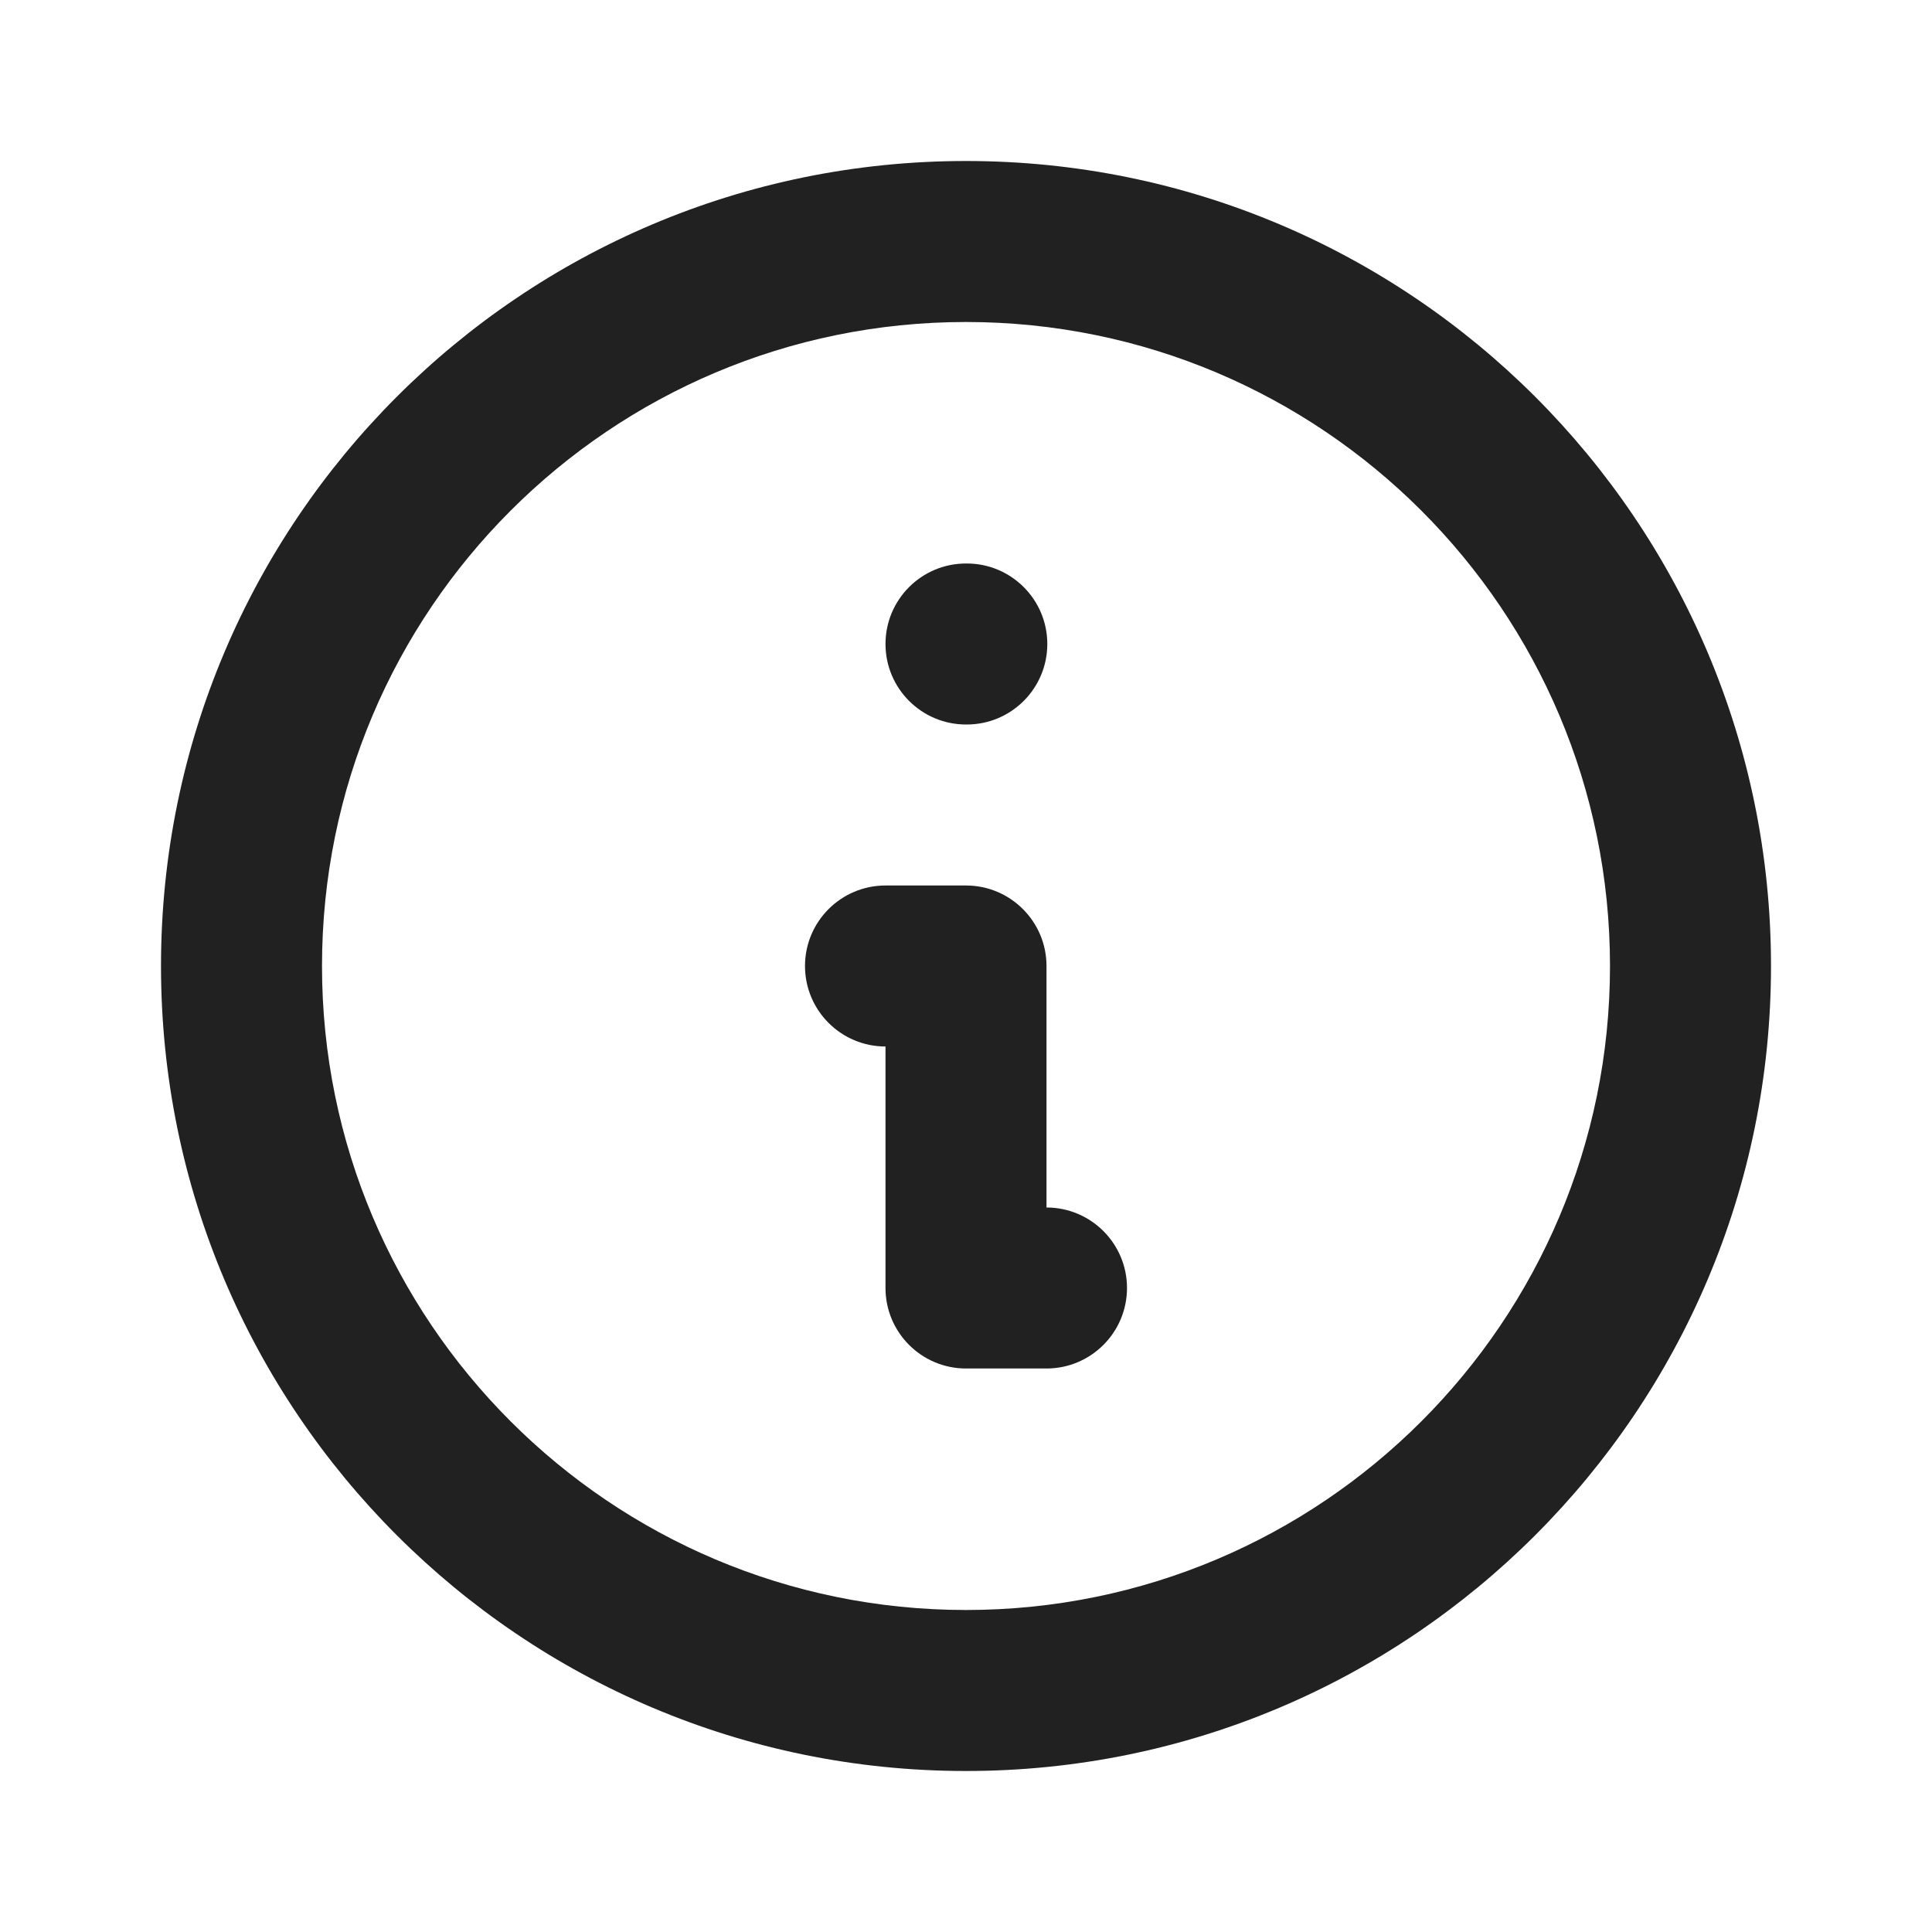
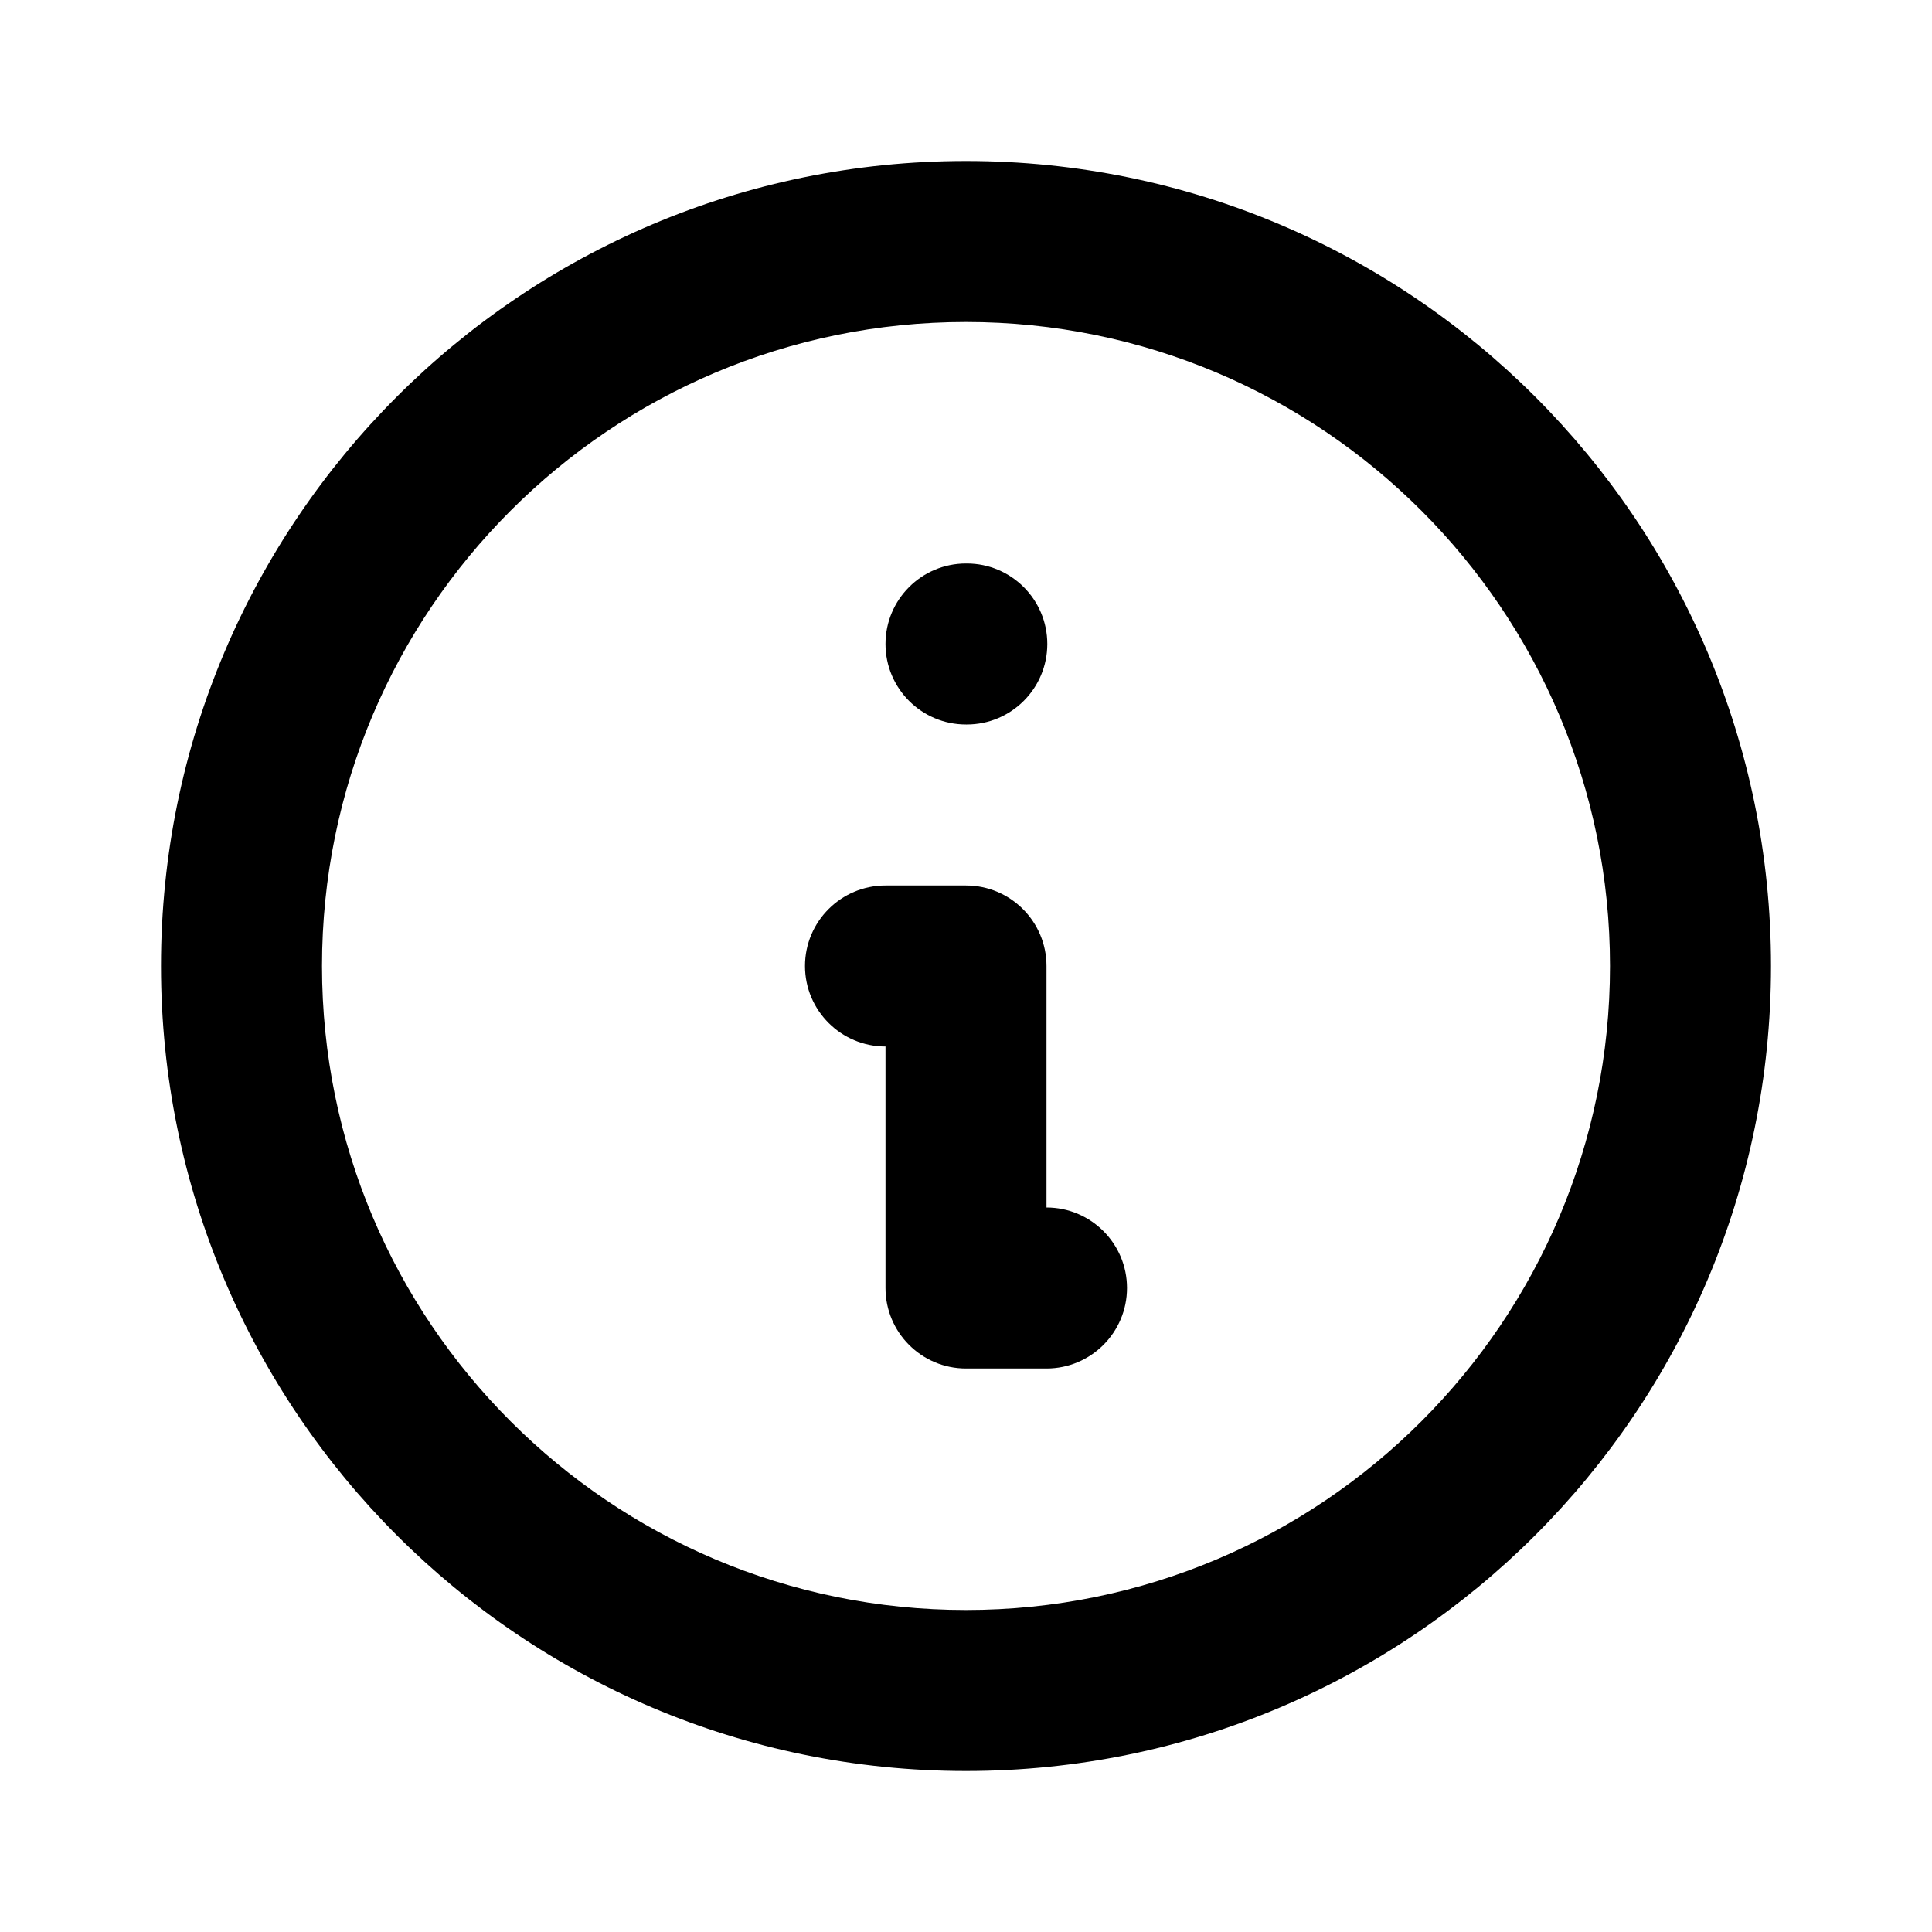
- <svg xmlns="http://www.w3.org/2000/svg" width="24" height="24" viewBox="0 0 24 24" fill="none">
-   <path fill-rule="evenodd" clip-rule="evenodd" d="M12 4C7.582 4 4 7.582 4 12C4 16.418 7.582 20 12 20C16.418 20 20 16.418 20 12C20 7.582 16.418 4 12 4ZM2 12C2 6.477 6.477 2 12 2C17.523 2 22 6.477 22 12C22 17.523 17.523 22 12 22C6.477 22 2 17.523 2 12ZM11 8C11 7.448 11.448 7 12 7H12.01C12.562 7 13.01 7.448 13.01 8C13.01 8.552 12.562 9 12.01 9H12C11.448 9 11 8.552 11 8ZM10 12C10 11.448 10.448 11 11 11H12C12.552 11 13 11.448 13 12V15C13.552 15 14 15.448 14 16C14 16.552 13.552 17 13 17H12C11.448 17 11 16.552 11 16V13C10.448 13 10 12.552 10 12Z" fill="#212121" />
+ <svg xmlns="http://www.w3.org/2000/svg" viewBox="0 0 24 24" fill="none">
+   <path fill-rule="evenodd" clip-rule="evenodd" d="M12 4C7.582 4 4 7.582 4 12C4 16.418 7.582 20 12 20C16.418 20 20 16.418 20 12C20 7.582 16.418 4 12 4ZM2 12C2 6.477 6.477 2 12 2C17.523 2 22 6.477 22 12C22 17.523 17.523 22 12 22C6.477 22 2 17.523 2 12ZM11 8C11 7.448 11.448 7 12 7H12.01C12.562 7 13.01 7.448 13.01 8C13.01 8.552 12.562 9 12.01 9H12C11.448 9 11 8.552 11 8ZM10 12C10 11.448 10.448 11 11 11H12C12.552 11 13 11.448 13 12V15C13.552 15 14 15.448 14 16C14 16.552 13.552 17 13 17H12C11.448 17 11 16.552 11 16V13C10.448 13 10 12.552 10 12Z" fill="currentColor" />
</svg>
